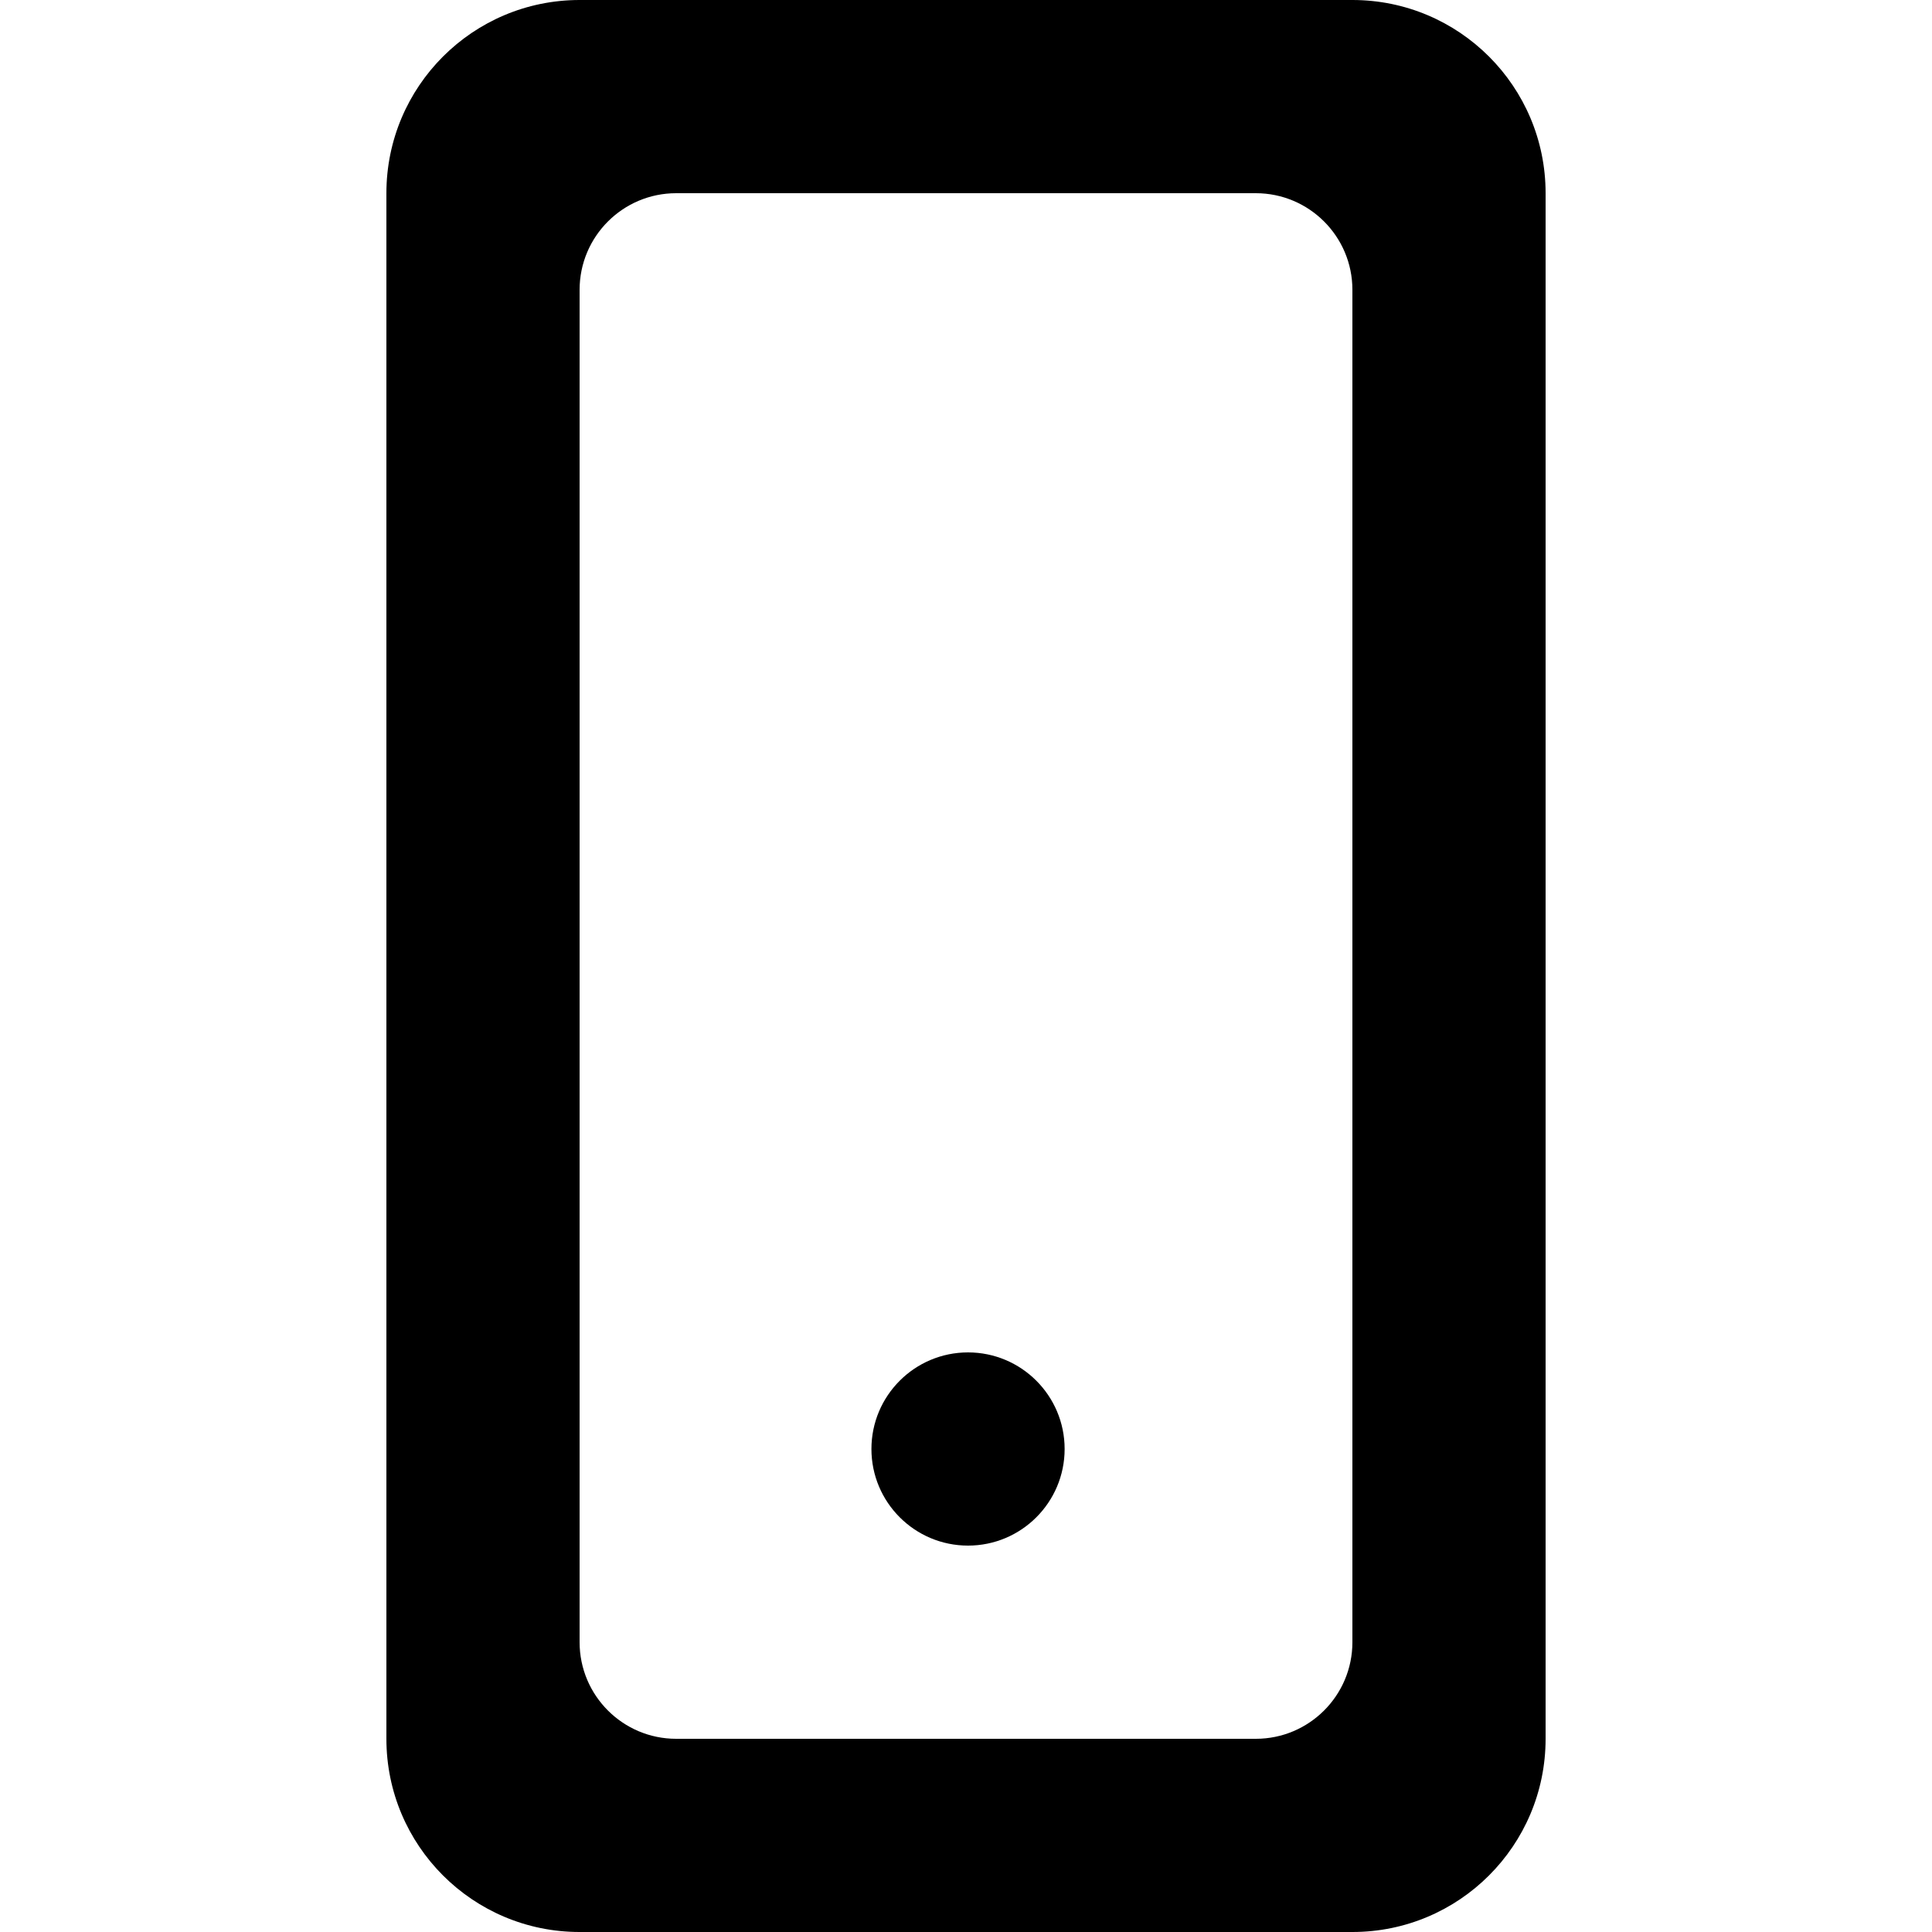
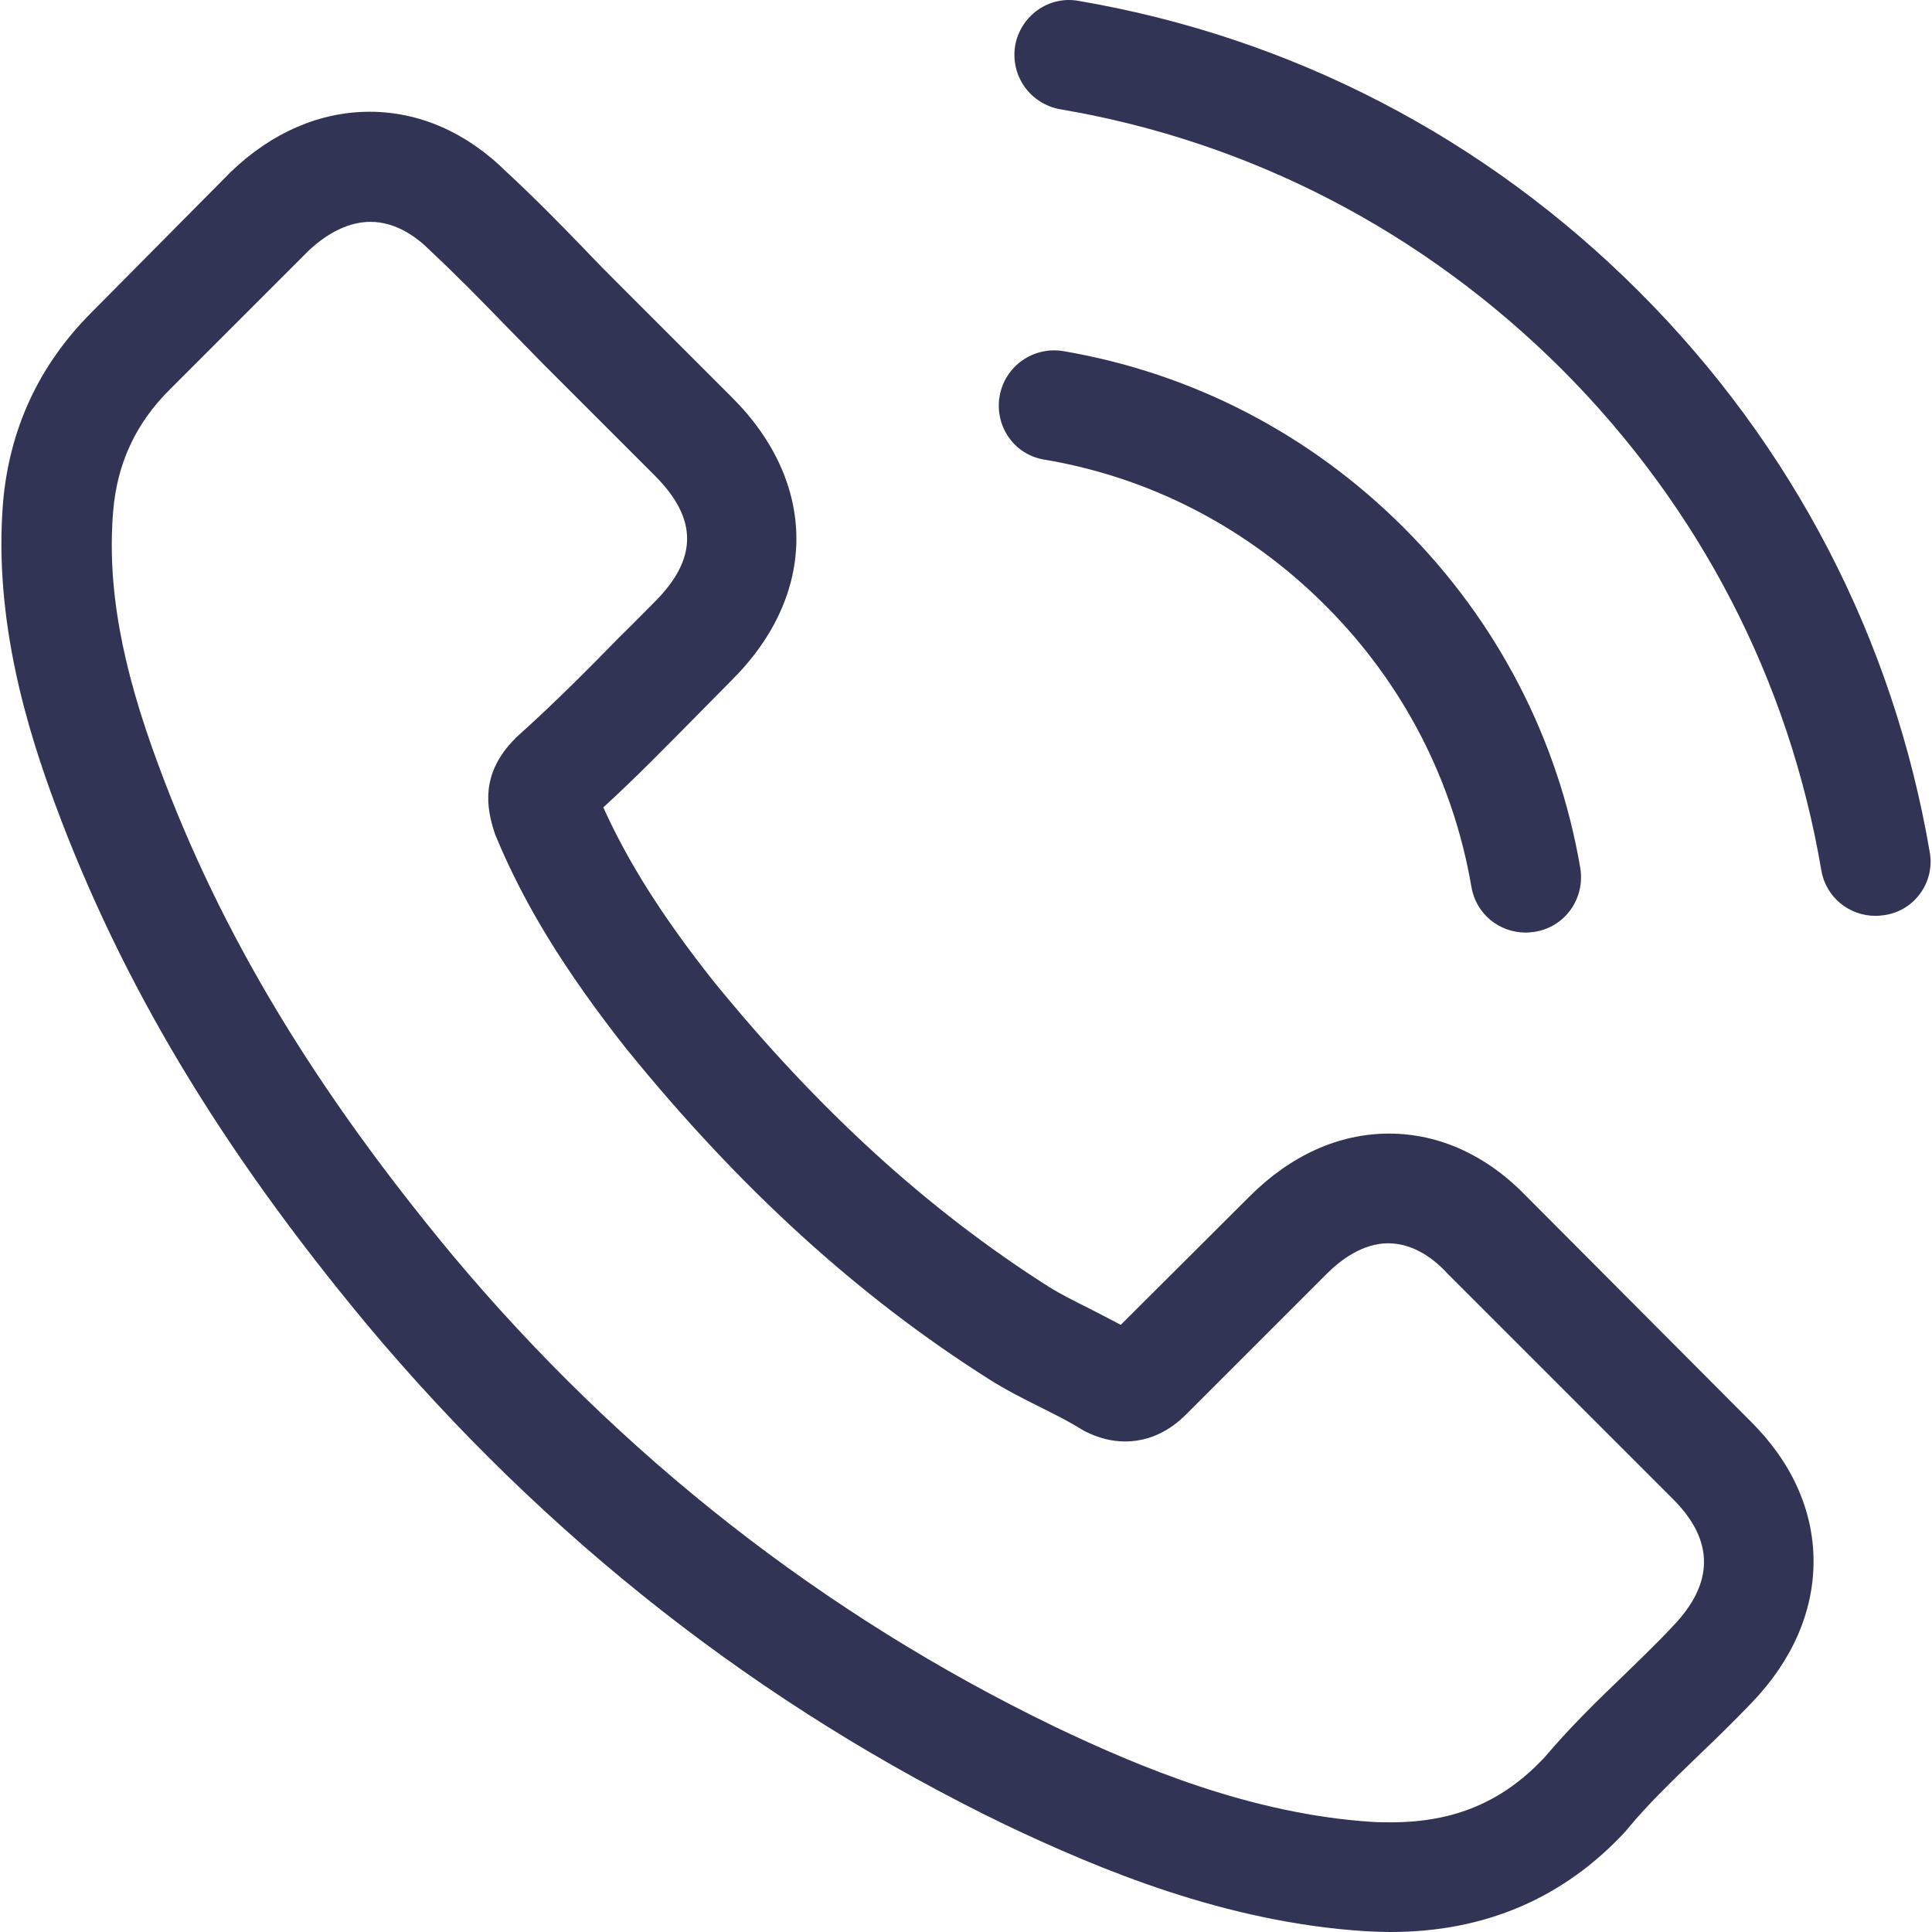
- <svg xmlns="http://www.w3.org/2000/svg" fill="#313454" width="20px" height="20px" viewBox="-4 0 20 20" version="1.1">
-   <defs>
- 
- </defs>
-   <g id="Page-1" stroke="none" stroke-width="1" fill="none" fill-rule="evenodd">
-     <g id="Dribbble-Light-Preview" transform="translate(-384, -7159)" fill="#000000">
-       <g id="icons" transform="translate(56, 160)">
-         <path d="M338,7002 C338,7001.448 337.552,7001 337,7001 L331,7001 C330.448,7001 330,7001.448 330,7002 L330,7016 C330,7016.552 330.448,7017 331,7017 L337,7017 C337.552,7017 338,7016.552 338,7016 L338,7002 Z M340,7001 L340,7017 C340,7018.105 339.105,7019 338,7019 L330,7019 C328.895,7019 328,7018.105 328,7017 L328,7001 C328,6999.895 328.895,6999 330,6999 L338,6999 C339.105,6999 340,6999.895 340,7001 L340,7001 Z M335.021,7014 C335.021,7014.552 334.573,7015 334.021,7015 C333.469,7015 333.021,7014.552 333.021,7014 C333.021,7013.448 333.469,7013 334.021,7013 C334.573,7013 335.021,7013.448 335.021,7014 L335.021,7014 Z" id="phone-[#225]">
- 
- </path>
-       </g>
+ <svg xmlns="http://www.w3.org/2000/svg" fill="#313454" height="20px" width="20px" version="1.1" id="Capa_1" viewBox="0 0 473.806 473.806" xml:space="preserve">
+   <g>
+     <g>
+       <path d="M374.456,293.506c-9.7-10.1-21.4-15.5-33.8-15.5c-12.3,0-24.1,5.3-34.2,15.4l-31.6,31.5c-2.6-1.4-5.2-2.7-7.7-4    c-3.6-1.8-7-3.5-9.9-5.3c-29.6-18.8-56.5-43.3-82.3-75c-12.5-15.8-20.9-29.1-27-42.6c8.2-7.5,15.8-15.3,23.2-22.8    c2.8-2.8,5.6-5.7,8.4-8.5c21-21,21-48.2,0-69.2l-27.3-27.3c-3.1-3.1-6.3-6.3-9.3-9.5c-6-6.2-12.3-12.6-18.8-18.6    c-9.7-9.6-21.3-14.7-33.5-14.7s-24,5.1-34,14.7c-0.1,0.1-0.1,0.1-0.2,0.2l-34,34.3c-12.8,12.8-20.1,28.4-21.7,46.5    c-2.4,29.2,6.2,56.4,12.8,74.2c16.2,43.7,40.4,84.2,76.5,127.6c43.8,52.3,96.5,93.6,156.7,122.7c23,10.9,53.7,23.8,88,26    c2.1,0.1,4.3,0.2,6.3,0.2c23.1,0,42.5-8.3,57.7-24.8c0.1-0.2,0.3-0.3,0.4-0.5c5.2-6.3,11.2-12,17.5-18.1c4.3-4.1,8.7-8.4,13-12.9    c9.9-10.3,15.1-22.3,15.1-34.6c0-12.4-5.3-24.3-15.4-34.3L374.456,293.506z M410.256,398.806    C410.156,398.806,410.156,398.906,410.256,398.806c-3.9,4.2-7.9,8-12.2,12.2c-6.5,6.2-13.1,12.7-19.3,20    c-10.1,10.8-22,15.9-37.6,15.9c-1.5,0-3.1,0-4.6-0.1c-29.7-1.9-57.3-13.5-78-23.4c-56.6-27.4-106.3-66.3-147.6-115.6    c-34.1-41.1-56.9-79.1-72-119.9c-9.3-24.9-12.7-44.3-11.2-62.6c1-11.7,5.5-21.4,13.8-29.7l34.1-34.1c4.9-4.6,10.1-7.1,15.2-7.1    c6.3,0,11.4,3.8,14.6,7c0.1,0.1,0.2,0.2,0.3,0.3c6.1,5.7,11.9,11.6,18,17.9c3.1,3.2,6.3,6.4,9.5,9.7l27.3,27.3    c10.6,10.6,10.6,20.4,0,31c-2.9,2.9-5.7,5.8-8.6,8.6c-8.4,8.6-16.4,16.6-25.1,24.4c-0.2,0.2-0.4,0.3-0.5,0.5    c-8.6,8.6-7,17-5.2,22.7c0.1,0.3,0.2,0.6,0.3,0.9c7.1,17.2,17.1,33.4,32.3,52.7l0.1,0.1c27.6,34,56.7,60.5,88.8,80.8    c4.1,2.6,8.3,4.7,12.3,6.7c3.6,1.8,7,3.5,9.9,5.3c0.4,0.2,0.8,0.5,1.2,0.7c3.4,1.7,6.6,2.5,9.9,2.5c8.3,0,13.5-5.2,15.2-6.9    l34.2-34.2c3.4-3.4,8.8-7.5,15.1-7.5c6.2,0,11.3,3.9,14.4,7.3c0.1,0.1,0.1,0.1,0.2,0.2l55.1,55.1    C420.456,377.706,420.456,388.206,410.256,398.806z" />
+       <path d="M256.056,112.706c26.2,4.4,50,16.8,69,35.8s31.3,42.8,35.8,69c1.1,6.6,6.8,11.2,13.3,11.2c0.8,0,1.5-0.1,2.3-0.2    c7.4-1.2,12.3-8.2,11.1-15.6c-5.4-31.7-20.4-60.6-43.3-83.5s-51.8-37.9-83.5-43.3c-7.4-1.2-14.3,3.7-15.6,11    S248.656,111.506,256.056,112.706z" />
+       <path d="M473.256,209.006c-8.9-52.2-33.5-99.7-71.3-137.5s-85.3-62.4-137.5-71.3c-7.3-1.3-14.2,3.7-15.5,11    c-1.2,7.4,3.7,14.3,11.1,15.6c46.6,7.9,89.1,30,122.9,63.7c33.8,33.8,55.8,76.3,63.7,122.9c1.1,6.6,6.8,11.2,13.3,11.2    c0.8,0,1.5-0.1,2.3-0.2C469.556,223.306,474.556,216.306,473.256,209.006z" />
    </g>
  </g>
</svg>
